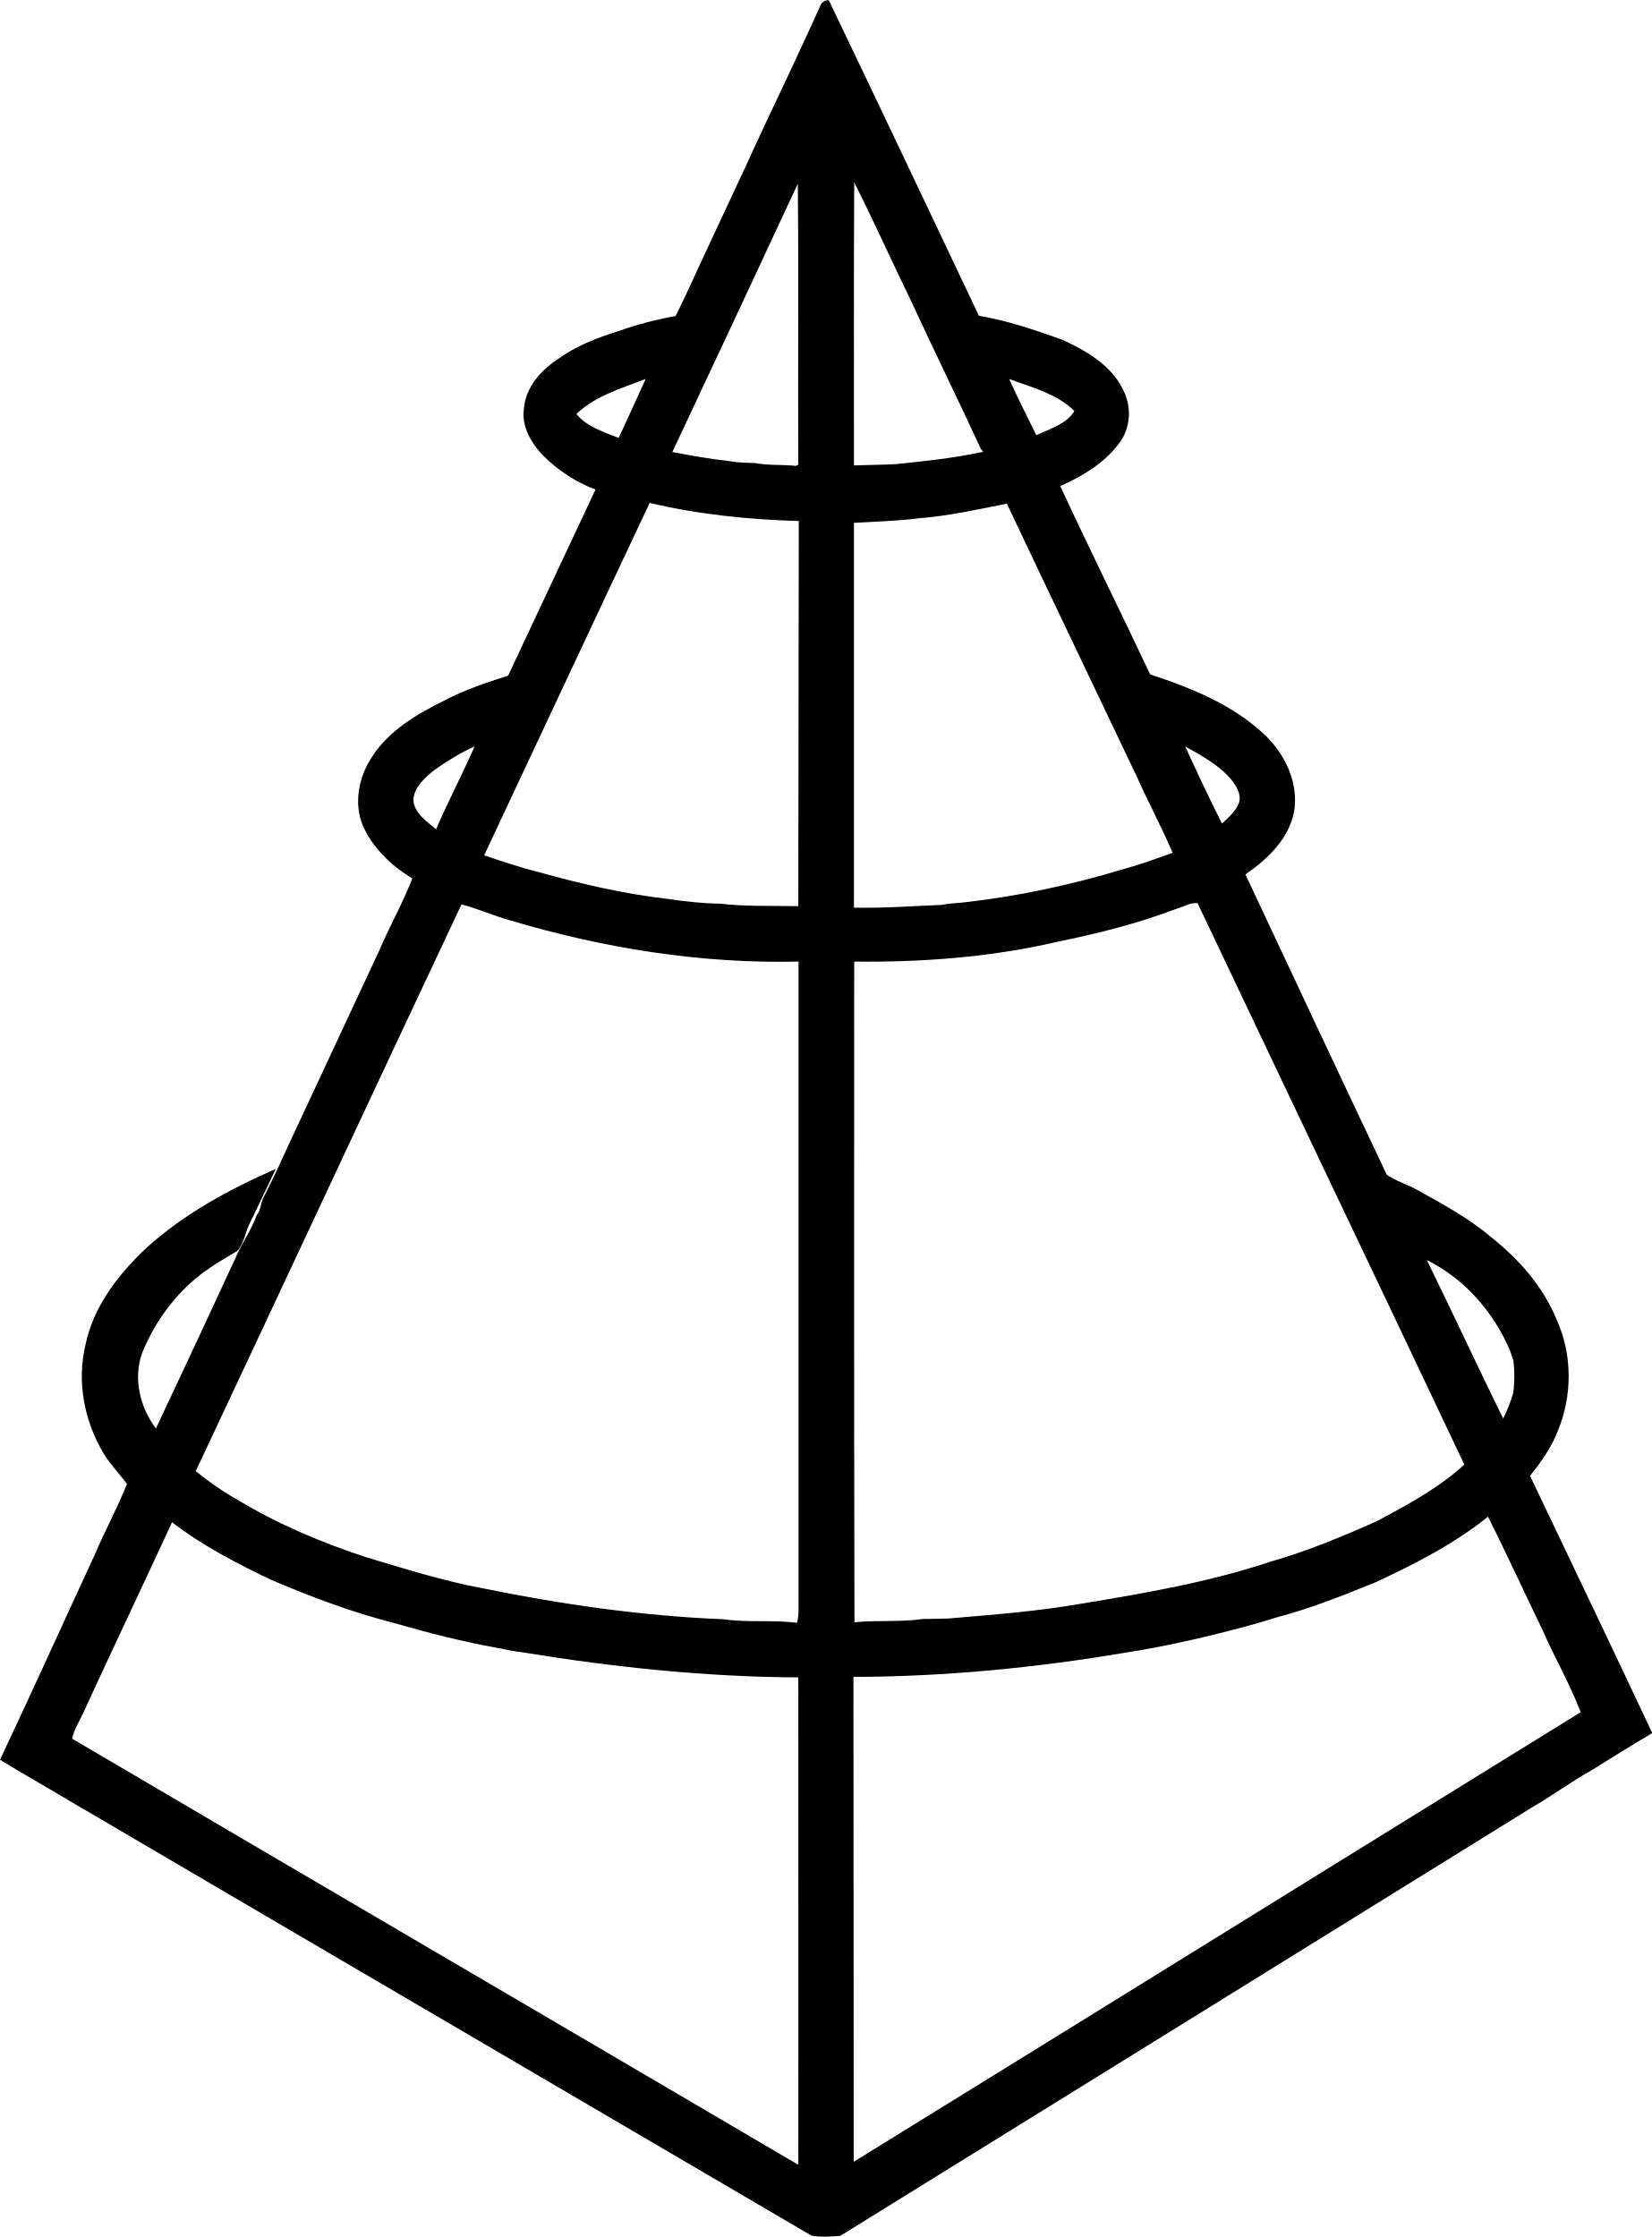
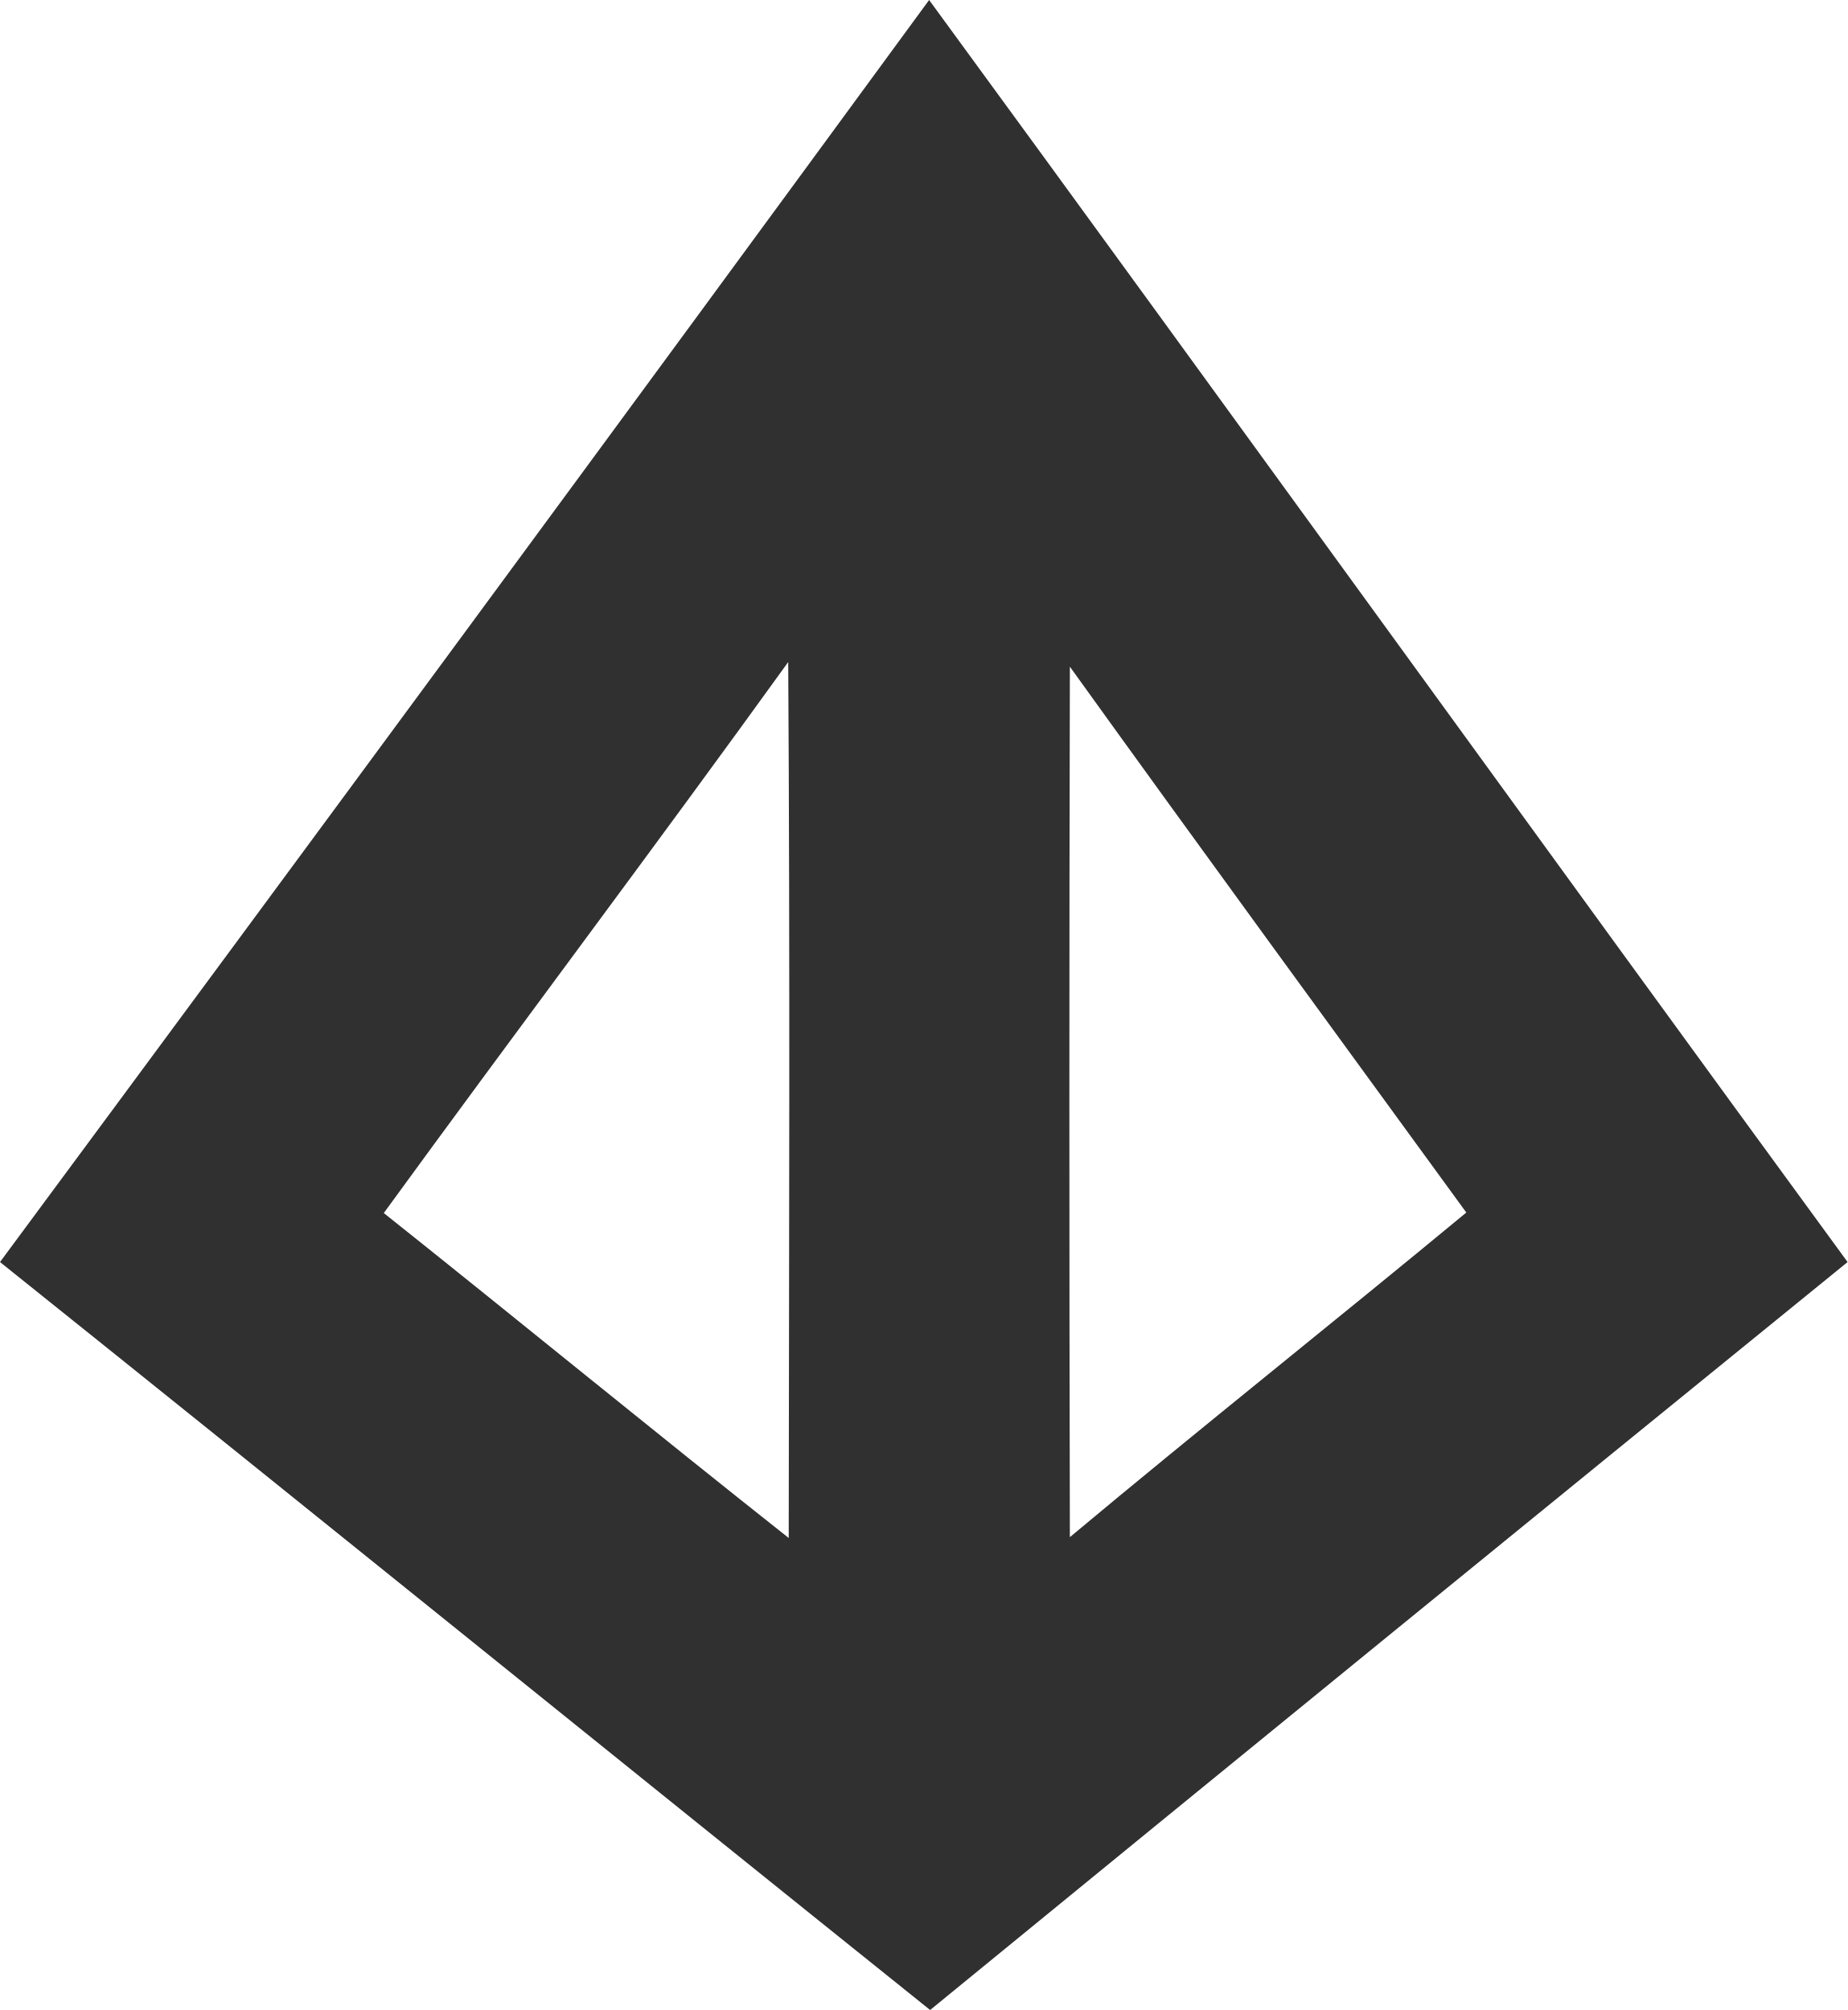
- <svg xmlns="http://www.w3.org/2000/svg" viewBox="0 0 655.8 888" width="1846" height="2500">
-   <path d="M325.4 2.8C325.9 1 327.2 0 329 0c20 41.7 39.8 83.5 59.6 125.3 11.4 1.9 22.3 5.7 33.1 9.5 9.5 4.4 19.5 10.1 24.2 20 3.2 6.2 3 13.9-.7 19.8-5.8 8.6-15 14.2-24.3 18.3 11.6 25.1 23.9 49.8 35.7 74.8 16.5 5.4 33.3 12.2 46 24.5 7.5 7.4 12.6 18 11.3 28.8-1.6 11.4-10.5 19.9-19.5 26.1 18.7 39.8 37.3 79.6 56.1 119.2 3.6 2.6 8.1 3.8 12 6 10.3 5.7 20.8 11.4 29.8 19.1 10.9 8.7 20.4 19.5 25.7 32.6 6.2 13.7 6.2 30 .5 43.8-2.5 6.7-6.7 12.5-11.1 18.1 16.2 34 32.5 68 48.5 102.1-8.2 4.8-16.2 9.9-24.3 14.9-8.1 4.5-15.6 10.1-23.6 14.7-91.4 56.7-182.9 113.3-274.4 170-3.8.3-7.8.6-11.5-.1C225.8 831 129.6 774.8 33.4 718.3c-.9-.5-1.8-1-2.6-1.5-10.2-6.1-20.6-12-30.8-18.2 12.8-27.1 25.1-54.4 37.7-81.6 4-9.4 8.9-18.4 12.7-27.9-3-4.1-6.6-7.7-9.2-12-7.7-12.8-10.8-28.5-7.3-43.1 3.1-15.3 13.1-28.2 24.2-38.6 15-13.6 33-23.3 51.4-31.4-3.5 7.2-6.8 14.4-10.3 21.5-1.9 3.6-2.2 8-5 11.1-5.7 3.3-11.3 6.6-16.4 10.8-9.5 8-16.8 18.3-21.4 29.8-3.6 10.1-.8 21.5 5.5 29.9.8-1.7 1.6-3.5 2.4-5.2 9.8-20.7 19.4-41.4 29-62.1 2.5-6 6.4-11.3 8.6-17.4 1.7-2.1 1.5-4.9 2.8-7.2 2.7-5.4 5.4-10.8 7.8-16.3 12.7-27.3 25.5-54.6 38.2-81.9 4.1-9.6 9.2-18.6 13-28.3-8.3-5-15.8-12.1-19.7-21.1-3.7-9-1.5-19.4 3.7-27.2 6.7-10.5 17.9-17 28.8-22.4 8-4.2 16.6-7.1 25.2-9.8 11.6-24.6 23.1-49.3 34.7-73.9-7.7-2.9-14.7-7.5-20.6-13.3-4.9-5-8.9-11.8-7.8-19 .7-8.3 6.6-14.9 13.2-19.3 7.2-5.3 15.6-8.6 24-11.2 7.5-2.7 15.2-4.7 23-6.1 2.3-4.7 4.6-9.4 6.7-14.1 9.1-19.8 18.5-39.4 27.5-59.2 7.8-16.4 15.5-32.8 23-49.3m-58.5 176.6c7.5 1.4 15.1 2.8 22.7 3.6 3.4.7 6.9.6 10.3.8 5.3 1 10.7.5 16 1.1.3-.1.8-.4 1-.5-.2-37.2.2-74.4-.2-111.5-16.5 35.5-33.1 71-49.8 106.5m72.2-107.1c-.2 37.5-.1 75-.1 112.4 5.6-.2 11.1-.2 16.7-.5 11.6-1.2 23.2-2.4 34.6-4.9-.2-.3-.7-.9-.9-1.1-9-19.5-18.5-38.8-27.5-58.3-7.7-15.8-14.9-31.9-22.8-47.6m-110.3 92c4.2 5.1 10.8 7.1 16.8 9.5 3.6-7.8 7.2-15.6 10.7-23.4-9.5 3.7-19.9 6.6-27.5 13.9m171.8-13.9c3.4 7.5 7.1 14.9 10.8 22.3l2.1-.9c4.7-2.2 10.2-4 13-8.7-7-6.9-17-9.4-25.9-12.7M192.2 339.5c7.1 2.4 14.1 4.8 21.4 6.6 17.1 4.8 34.4 8.8 52.1 10.8 6.6 1 13.4 1.7 20.1 1.8 10.3 1.2 20.8.8 31.1 1 0-51 .2-101.9.2-152.9-19.9-.6-39.8-2.6-59.2-7.2-22 46.6-43.8 93.3-65.7 139.9m172.5-133.8c-8.5 1.1-17.1 1.3-25.7 1.8v152.8c11.6.2 23.2-.6 34.7-1.1 3-.6 6-.7 9-1 21.3-2.4 42.4-6.9 62.9-13.1 6.7-1.8 13.3-4.2 19.9-6.6-4.3-10.1-9.6-19.9-14.1-30-17.2-36.2-34.6-72.4-51.7-108.6-11.6 2.3-23.2 4.9-35 5.8m-192.2 99.9c-3.7 3-7.8 6.5-8.4 11.5 0 5.5 5.3 8.9 9 12.1 4.8-11.1 10.4-21.8 15.3-32.9-5.7 2.5-10.9 5.8-15.9 9.3m298-9.3c4.7 10.3 9.5 20.5 14.6 30.6 2.6-2.5 5.6-4.9 6.8-8.4.9-3.3-1.1-6.4-3-8.9-4.8-5.8-11.7-9.6-18.4-13.3m-3.4 64.4c-15.4 5.9-31.5 9.9-47.6 13.2-26.3 6.1-53.4 8.1-80.4 7.8 0 87.4-.1 174.9.1 262.3 9.1-.9 18.2 0 27.3-1.3 3.4 0 6.8-.1 10.2-.2 17.4-1.5 34.9-2.8 52.1-5.8 25.5-4.2 51.2-8.6 75.7-16.8 14.4-4.1 28.3-9.9 42-16 12.2-6.5 24.5-13.1 34.8-22.5-18.1-38.2-36.2-76.4-54.4-114.5-17.2-36.1-34.3-72.3-51.5-108.4-3-.3-5.6 1.5-8.3 2.2M183.2 359C147.9 433.9 113 509 77.7 584c5.2 4.2 10.7 8.1 16.6 11.4 16.1 9.7 33.6 17.1 51.4 22.9 14.8 4.4 29.6 9.1 44.8 12 31.8 6.5 64 11.2 96.5 12.5 9.7 1.4 19.7.2 29.4 1.4.9-3.3.5-6.7.6-10.1V381.7c-38.8.9-77.5-5.3-114.6-16.4-6.5-1.8-12.7-4.6-19.2-6.3m383.2 141.2c10.3 20.9 20 42 30.3 62.9 1.7-3.2 3-6.7 4-10.1.6-4.2.6-8.5.1-12.8-.5-1.3-.8-2.6-1.3-3.9-6.5-15.4-18.1-28.7-33.1-36.1m-20.5 128c-12.6 5.1-25.3 10.2-38.5 13.7-2.5.8-5.1 1.5-7.6 2.3-17.5 4.9-35.2 9.1-53.2 11.9-35.6 6-71.6 9.5-107.8 9.6.1 64.2 0 128.3.1 192.5 96.3-59.4 192.4-119.1 288.6-178.5-4.3-11.2-10.3-21.5-15.1-32.5-7.3-15-14.2-30.2-21.7-45.1-13.6 10.9-29.1 18.8-44.8 26.1M68.3 604.3C56.8 629.2 45 654 33.5 679c-1.6 3.7-4 7.2-4.9 11.2 96 56.5 192.2 112.7 288.3 169.2.1-64.5 0-129 0-193.5-36.6-.2-73-4-109.1-9.9-3.5-.4-6.9-1.1-10.3-1.8-13.9-2.5-27.5-6-41.1-9.9-16.8-4.3-33-10.4-48.9-17.2-13.6-6.5-27.1-13.5-39.2-22.8z" />
+ <svg xmlns="http://www.w3.org/2000/svg" width="1838" height="2000" viewBox="0 0 1838 2000">
+   <path d="M1005.3,0c305.51,417.76,608.2,837.84,913.7,1255.77Q1462,1627.14,1006.29,2000C697.47,1752.25,390,1503.18,81,1255.77Q544.72,629.12,1005.3,0M462.8,1207c134.71,107.33,267.77,216.49,402.82,323.33.33-290.42,1.32-581-.5-871.58C732.56,842.64,596.19,1023.73,462.8,1207m682.51-543.62q-1,432.9,0,866.12c130.41-109,263.47-214.67,394.38-323C1407.95,1025.55,1275.88,845,1145.31,663.36Z" transform="translate(-81)" fill="#303030" />
</svg>
